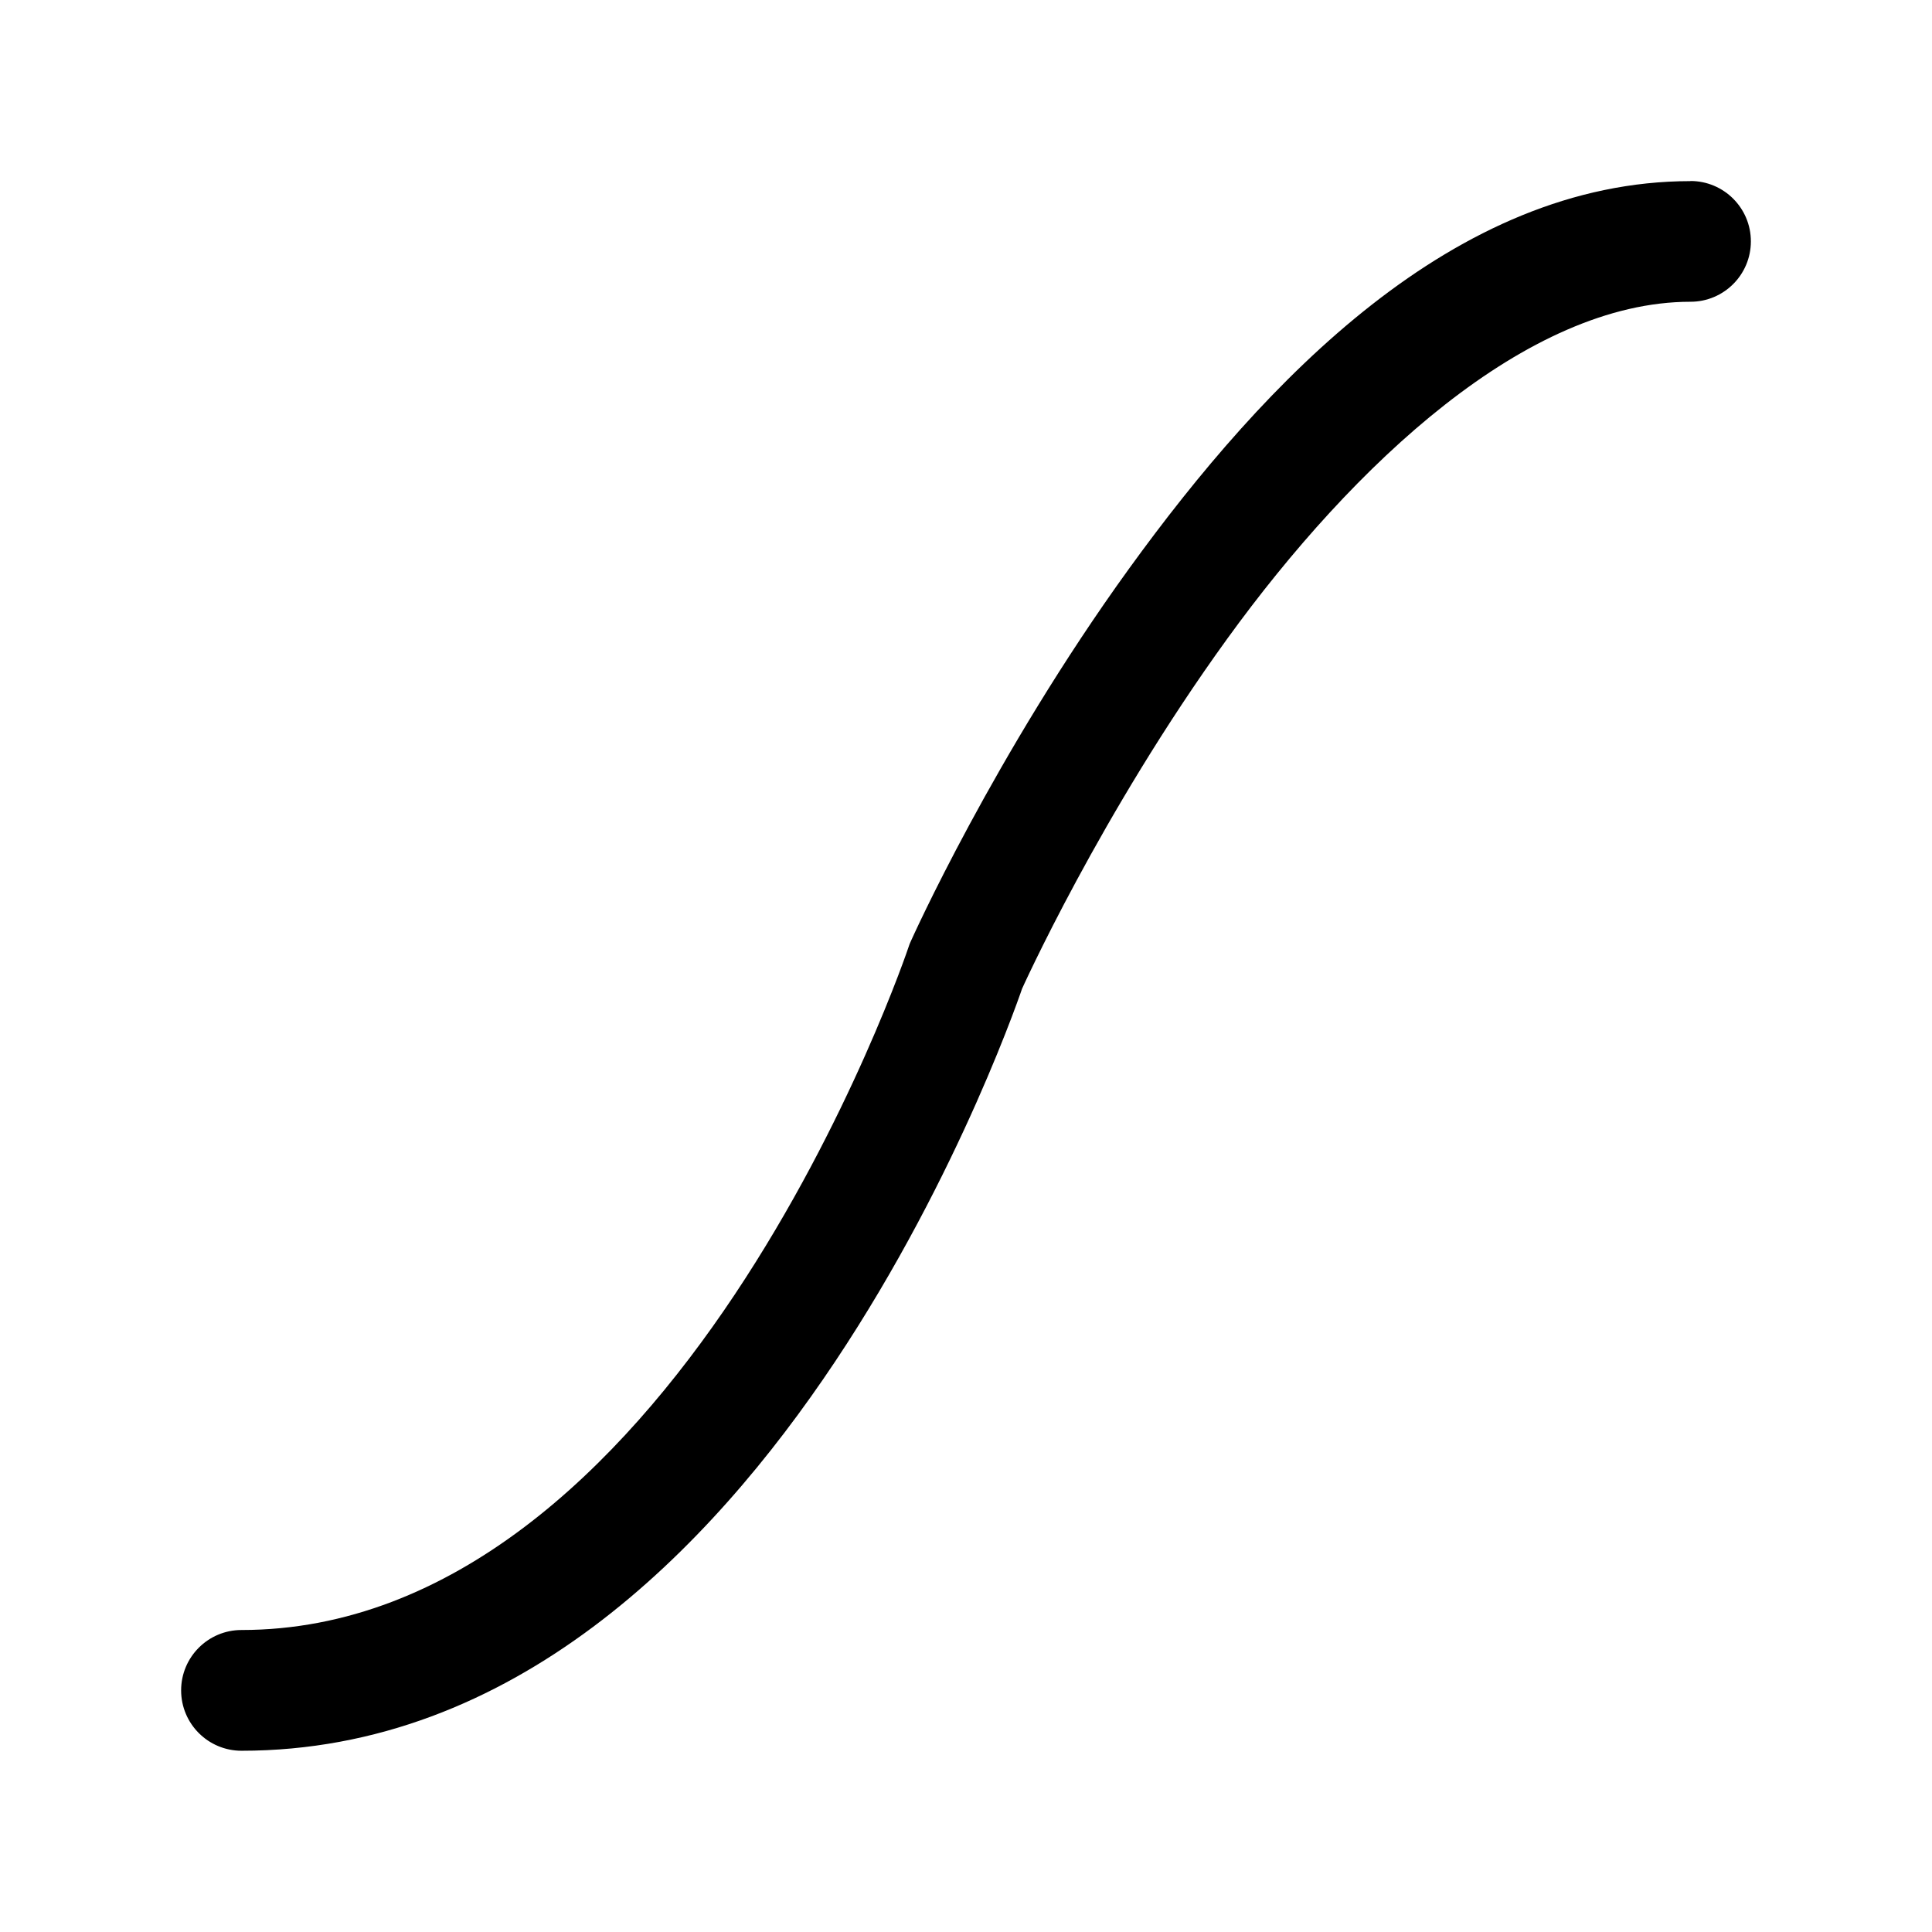
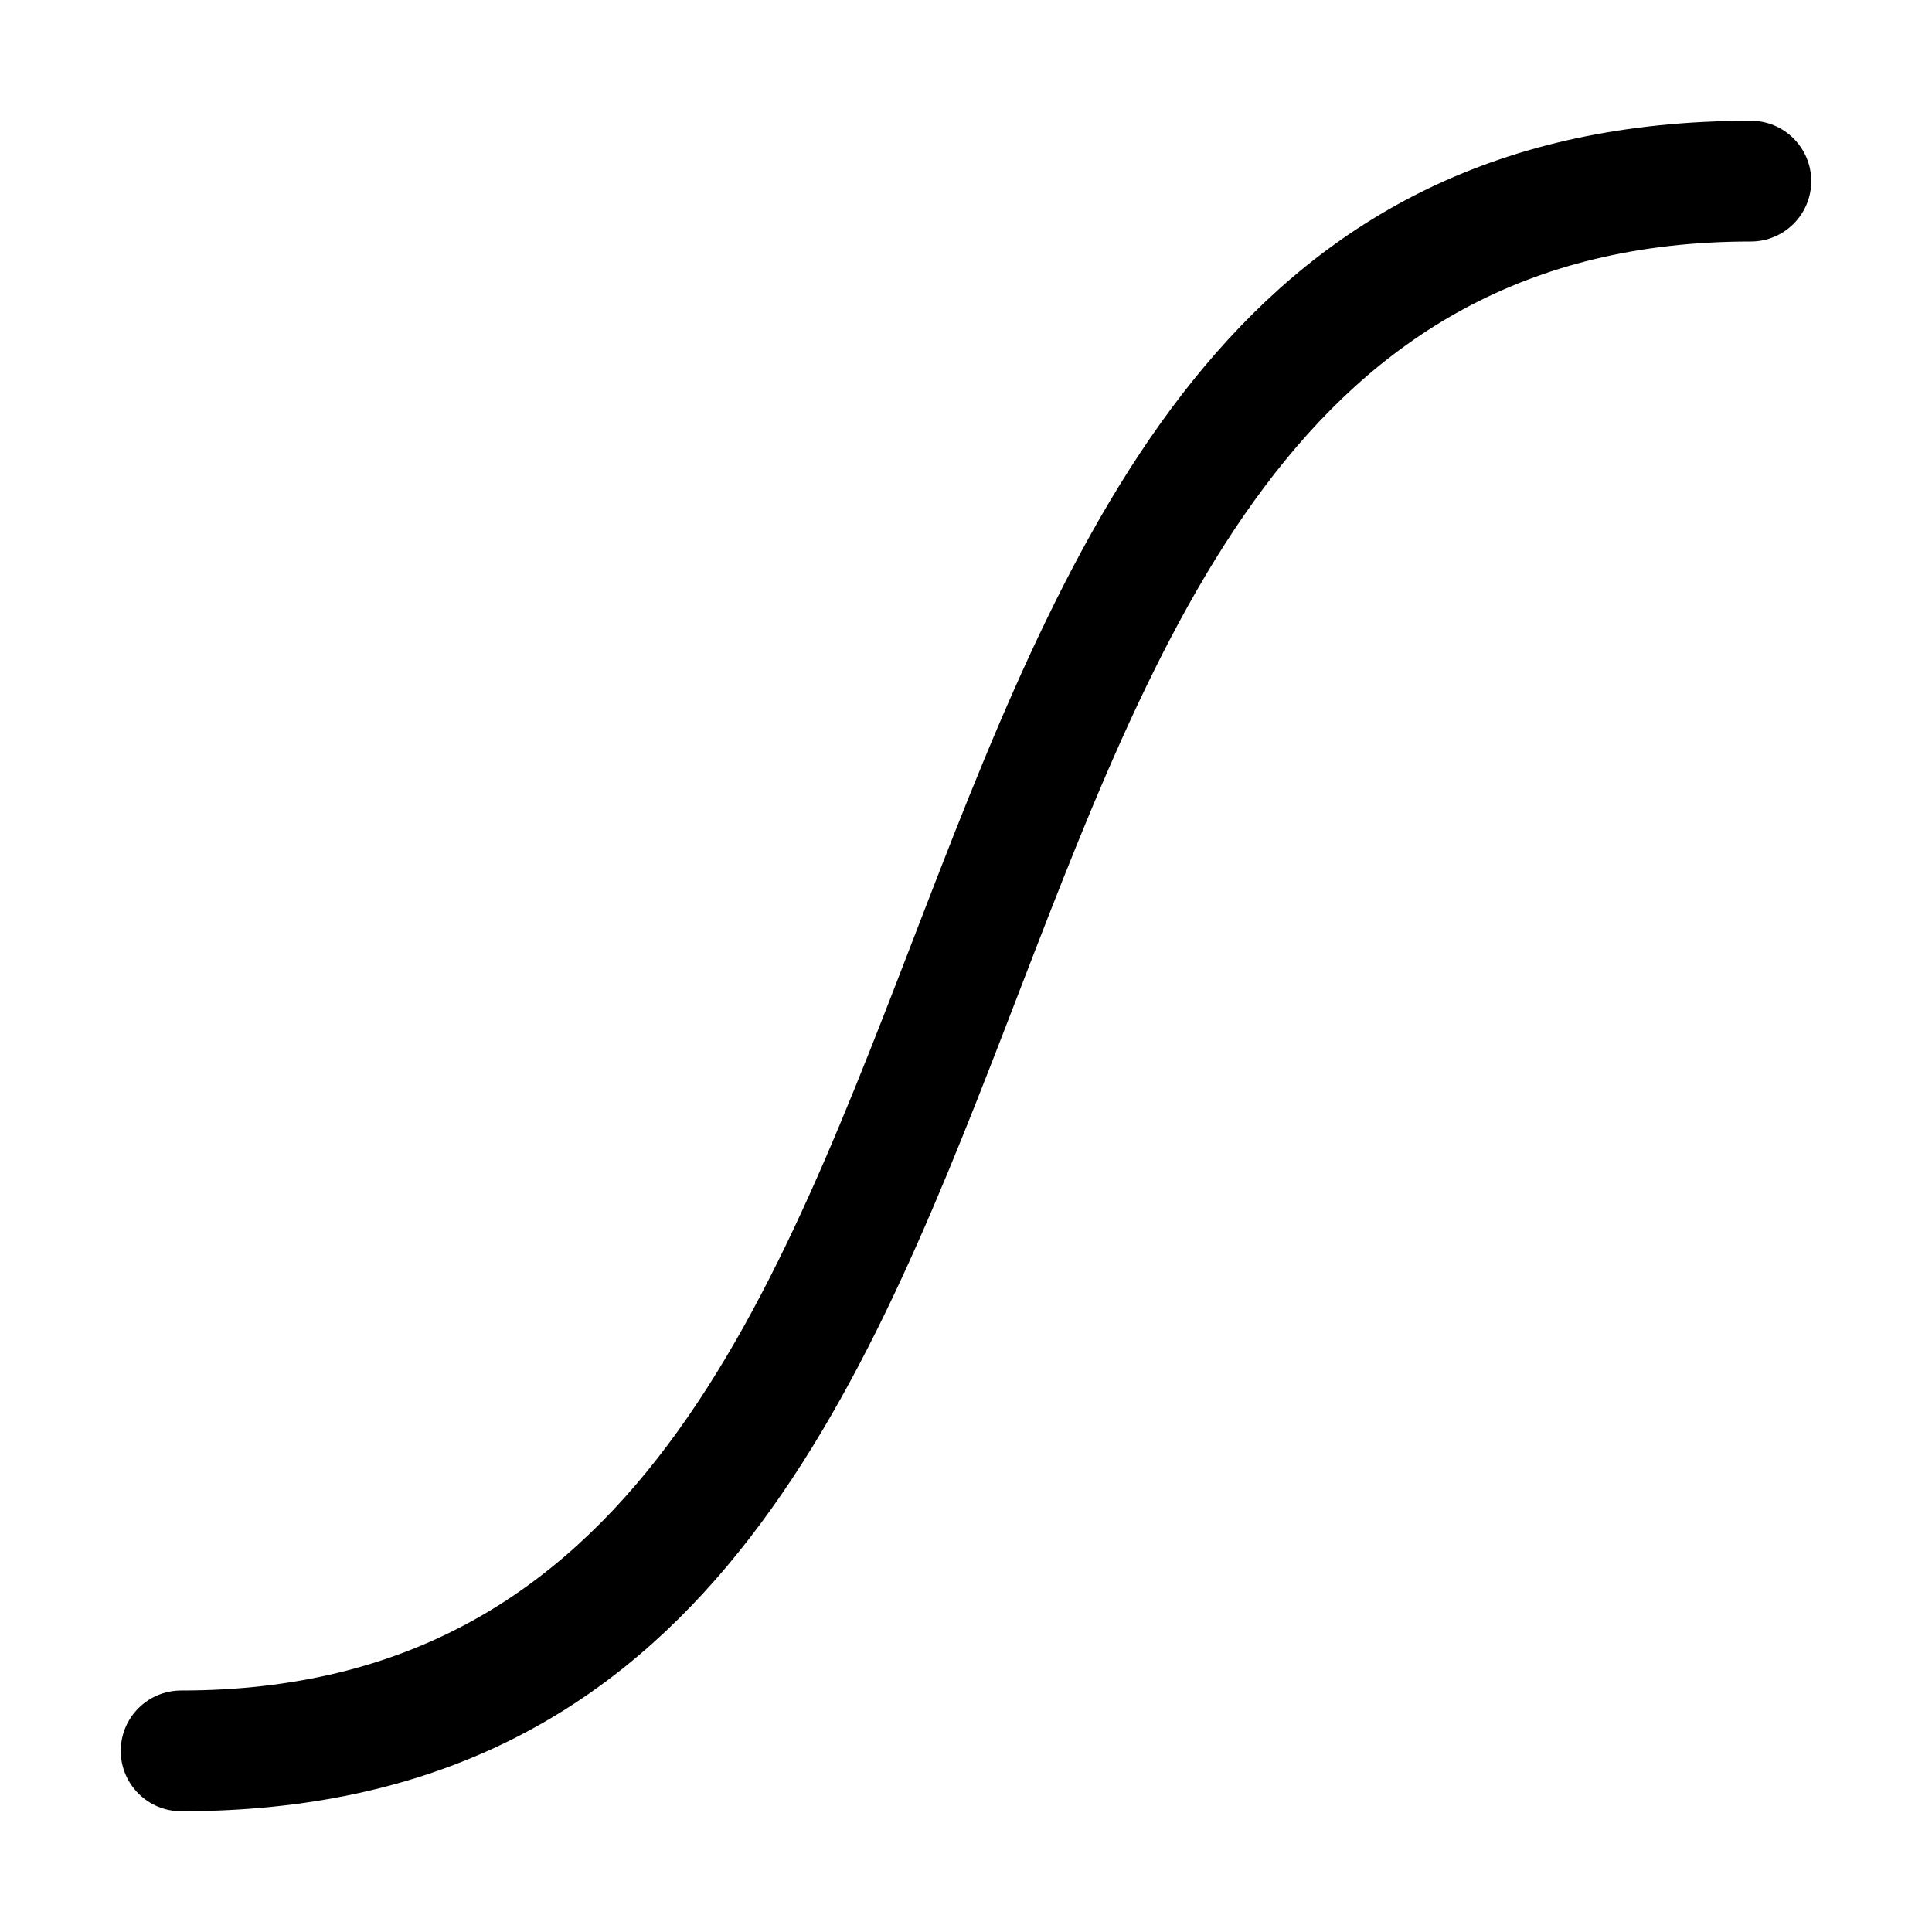
- <svg xmlns="http://www.w3.org/2000/svg" version="1.1" viewBox="0 0 16 16">
-   <path d="m14 1.5c-1.959 0-3.527 1.658-4.648 3.207-1.121 1.549-1.809 3.088-1.809 3.088l-0.01 0.023-0.008 0.023s-0.484 1.445-1.441 2.881c-0.957 1.436-2.334 2.777-4.084 2.777a0.5 0.5 0 0 0-0.5 0.5 0.5 0.5 0 0 0 0.5 0.5c2.25 0 3.873-1.659 4.916-3.223 1.043-1.564 1.559-3.119 1.559-3.119l-0.018 0.047s0.655-1.461 1.705-2.912c1.05-1.451 2.483-2.793 3.838-2.793a0.5 0.5 0 0 0 0.5-0.5 0.5 0.5 0 0 0-0.5-0.5z" />
+ <svg xmlns="http://www.w3.org/2000/svg" width="16" height="16" viewBox="0 0 16 16">
+   <path d="M1.5 15C1.224 15 1 14.776 1 14.5C1 14.224 1.224 14 1.5 14C9.038 14 6.083 1 14.5 1C14.776 1 15 1.224 15 1.5C15 1.776 14.776 2 14.5 2C6.962 2 9.917 15 1.5 15Z" />
</svg>
